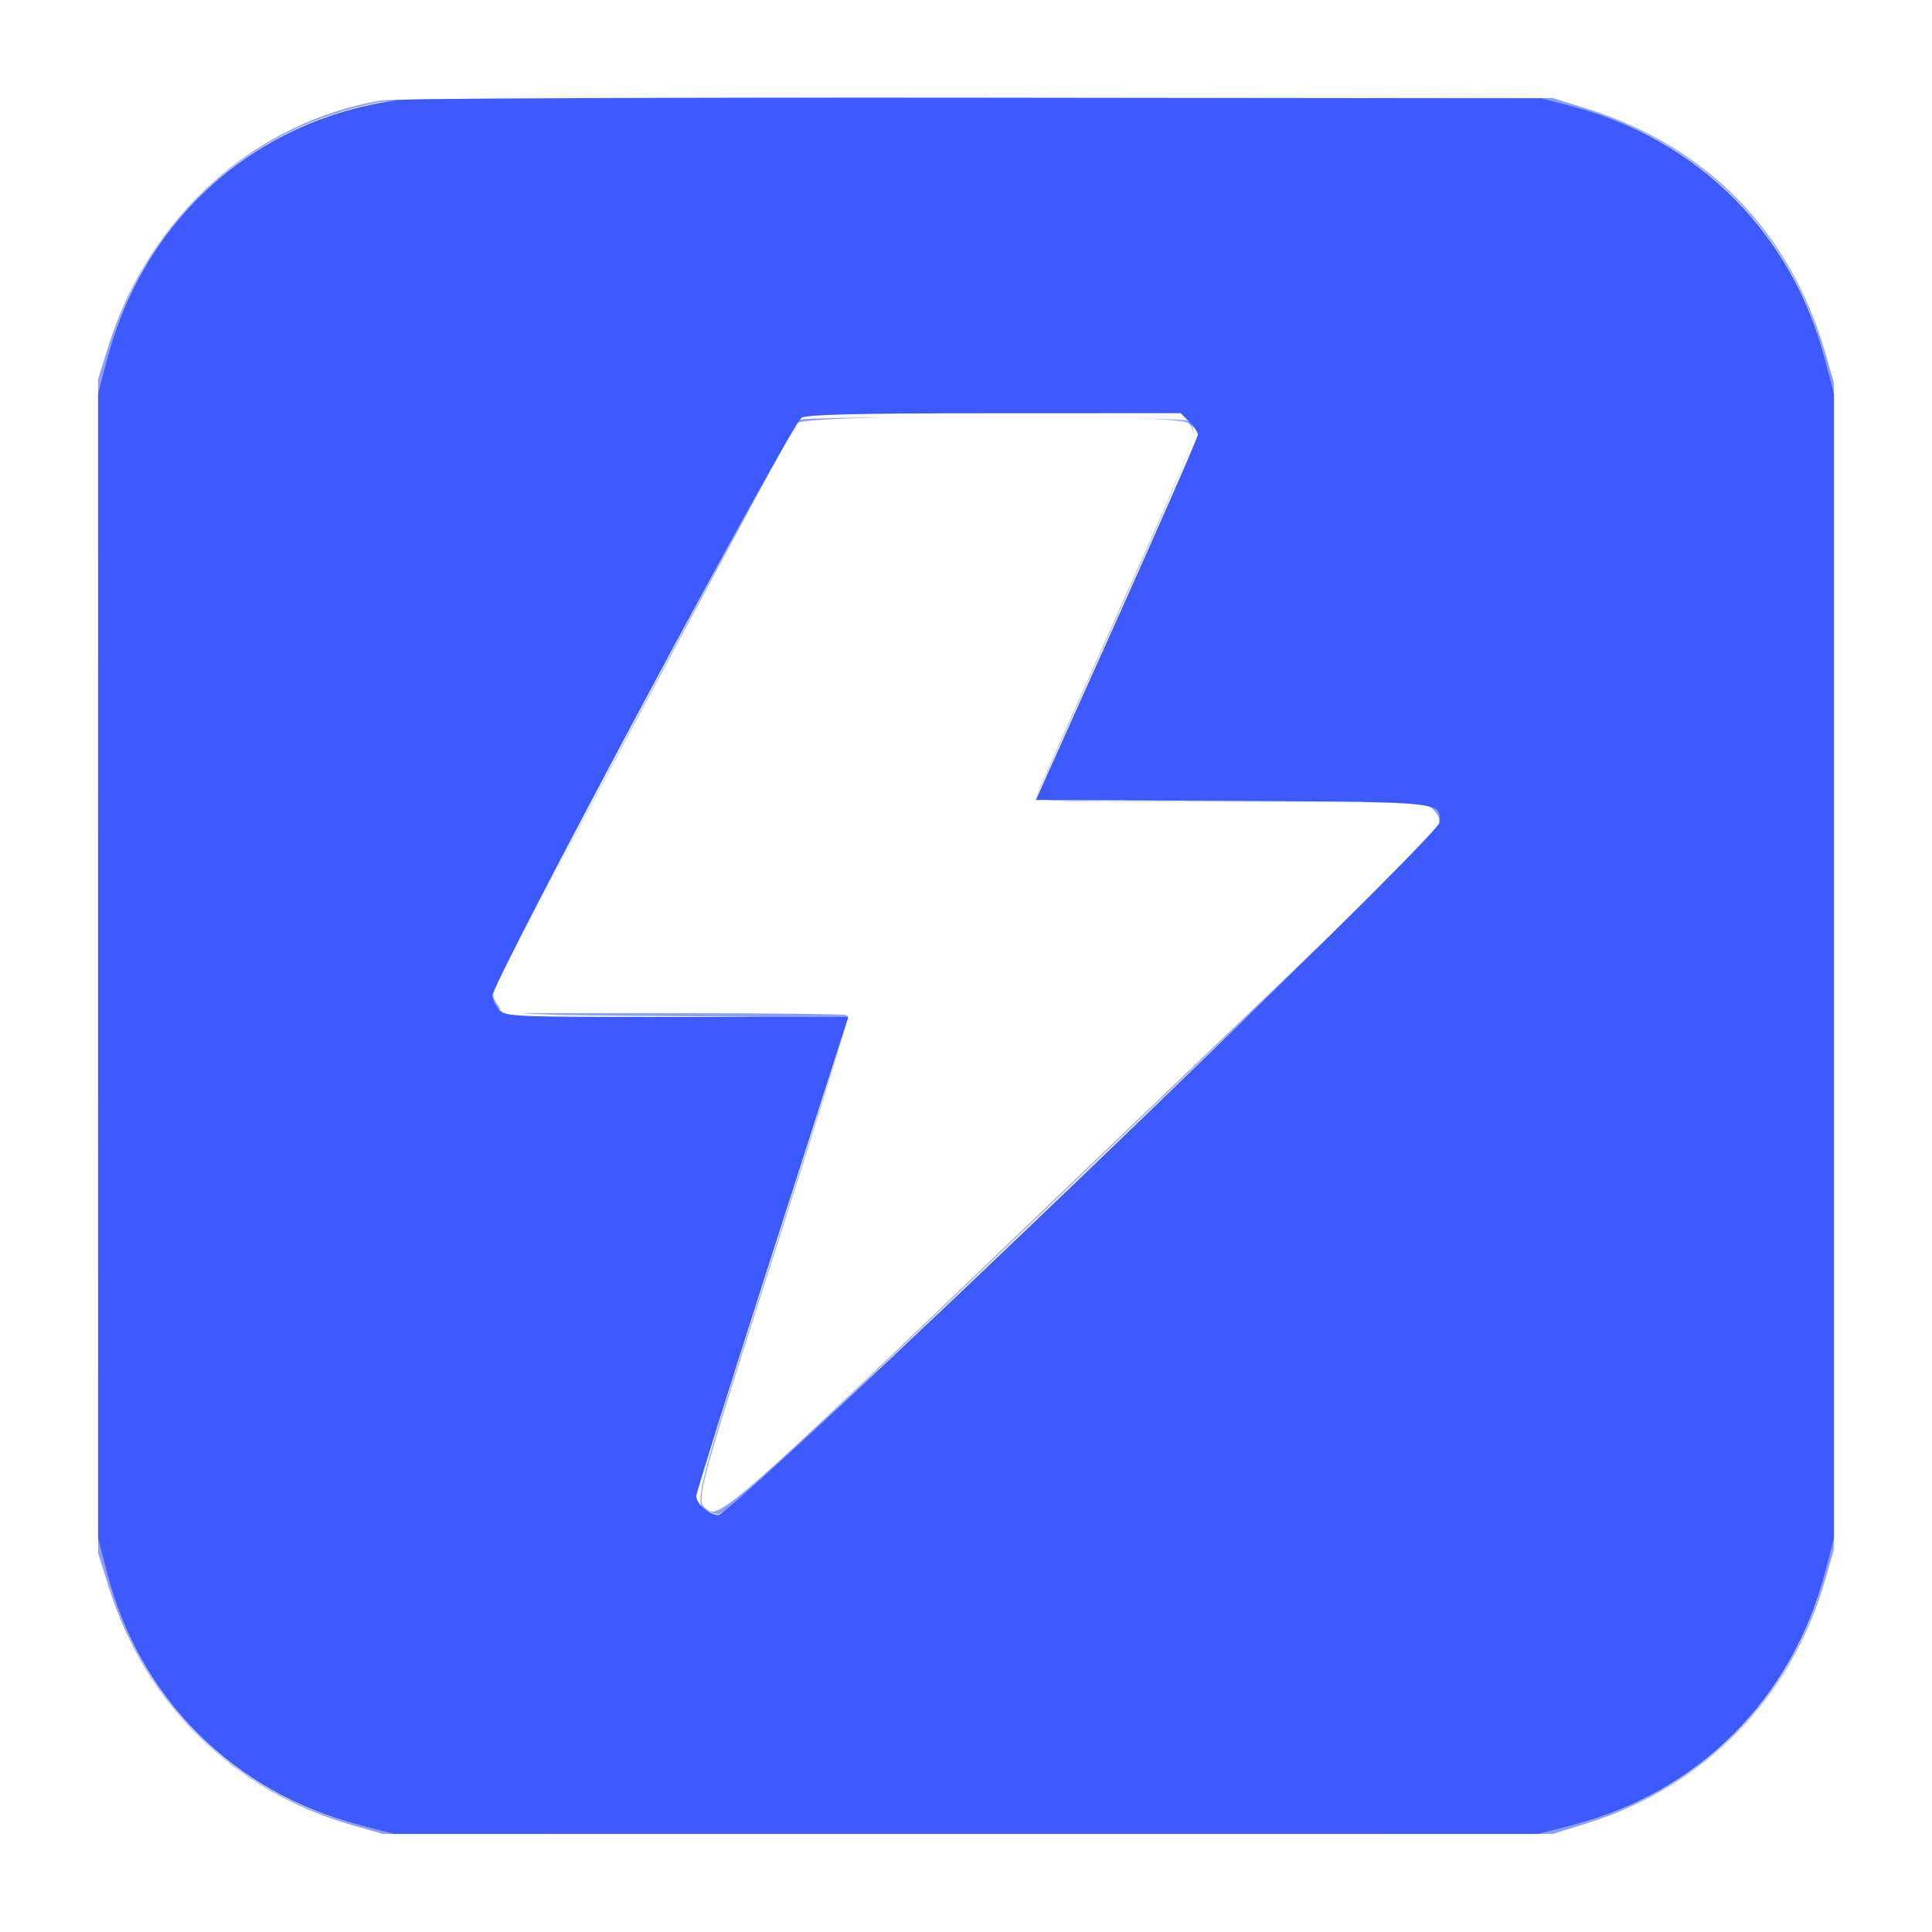
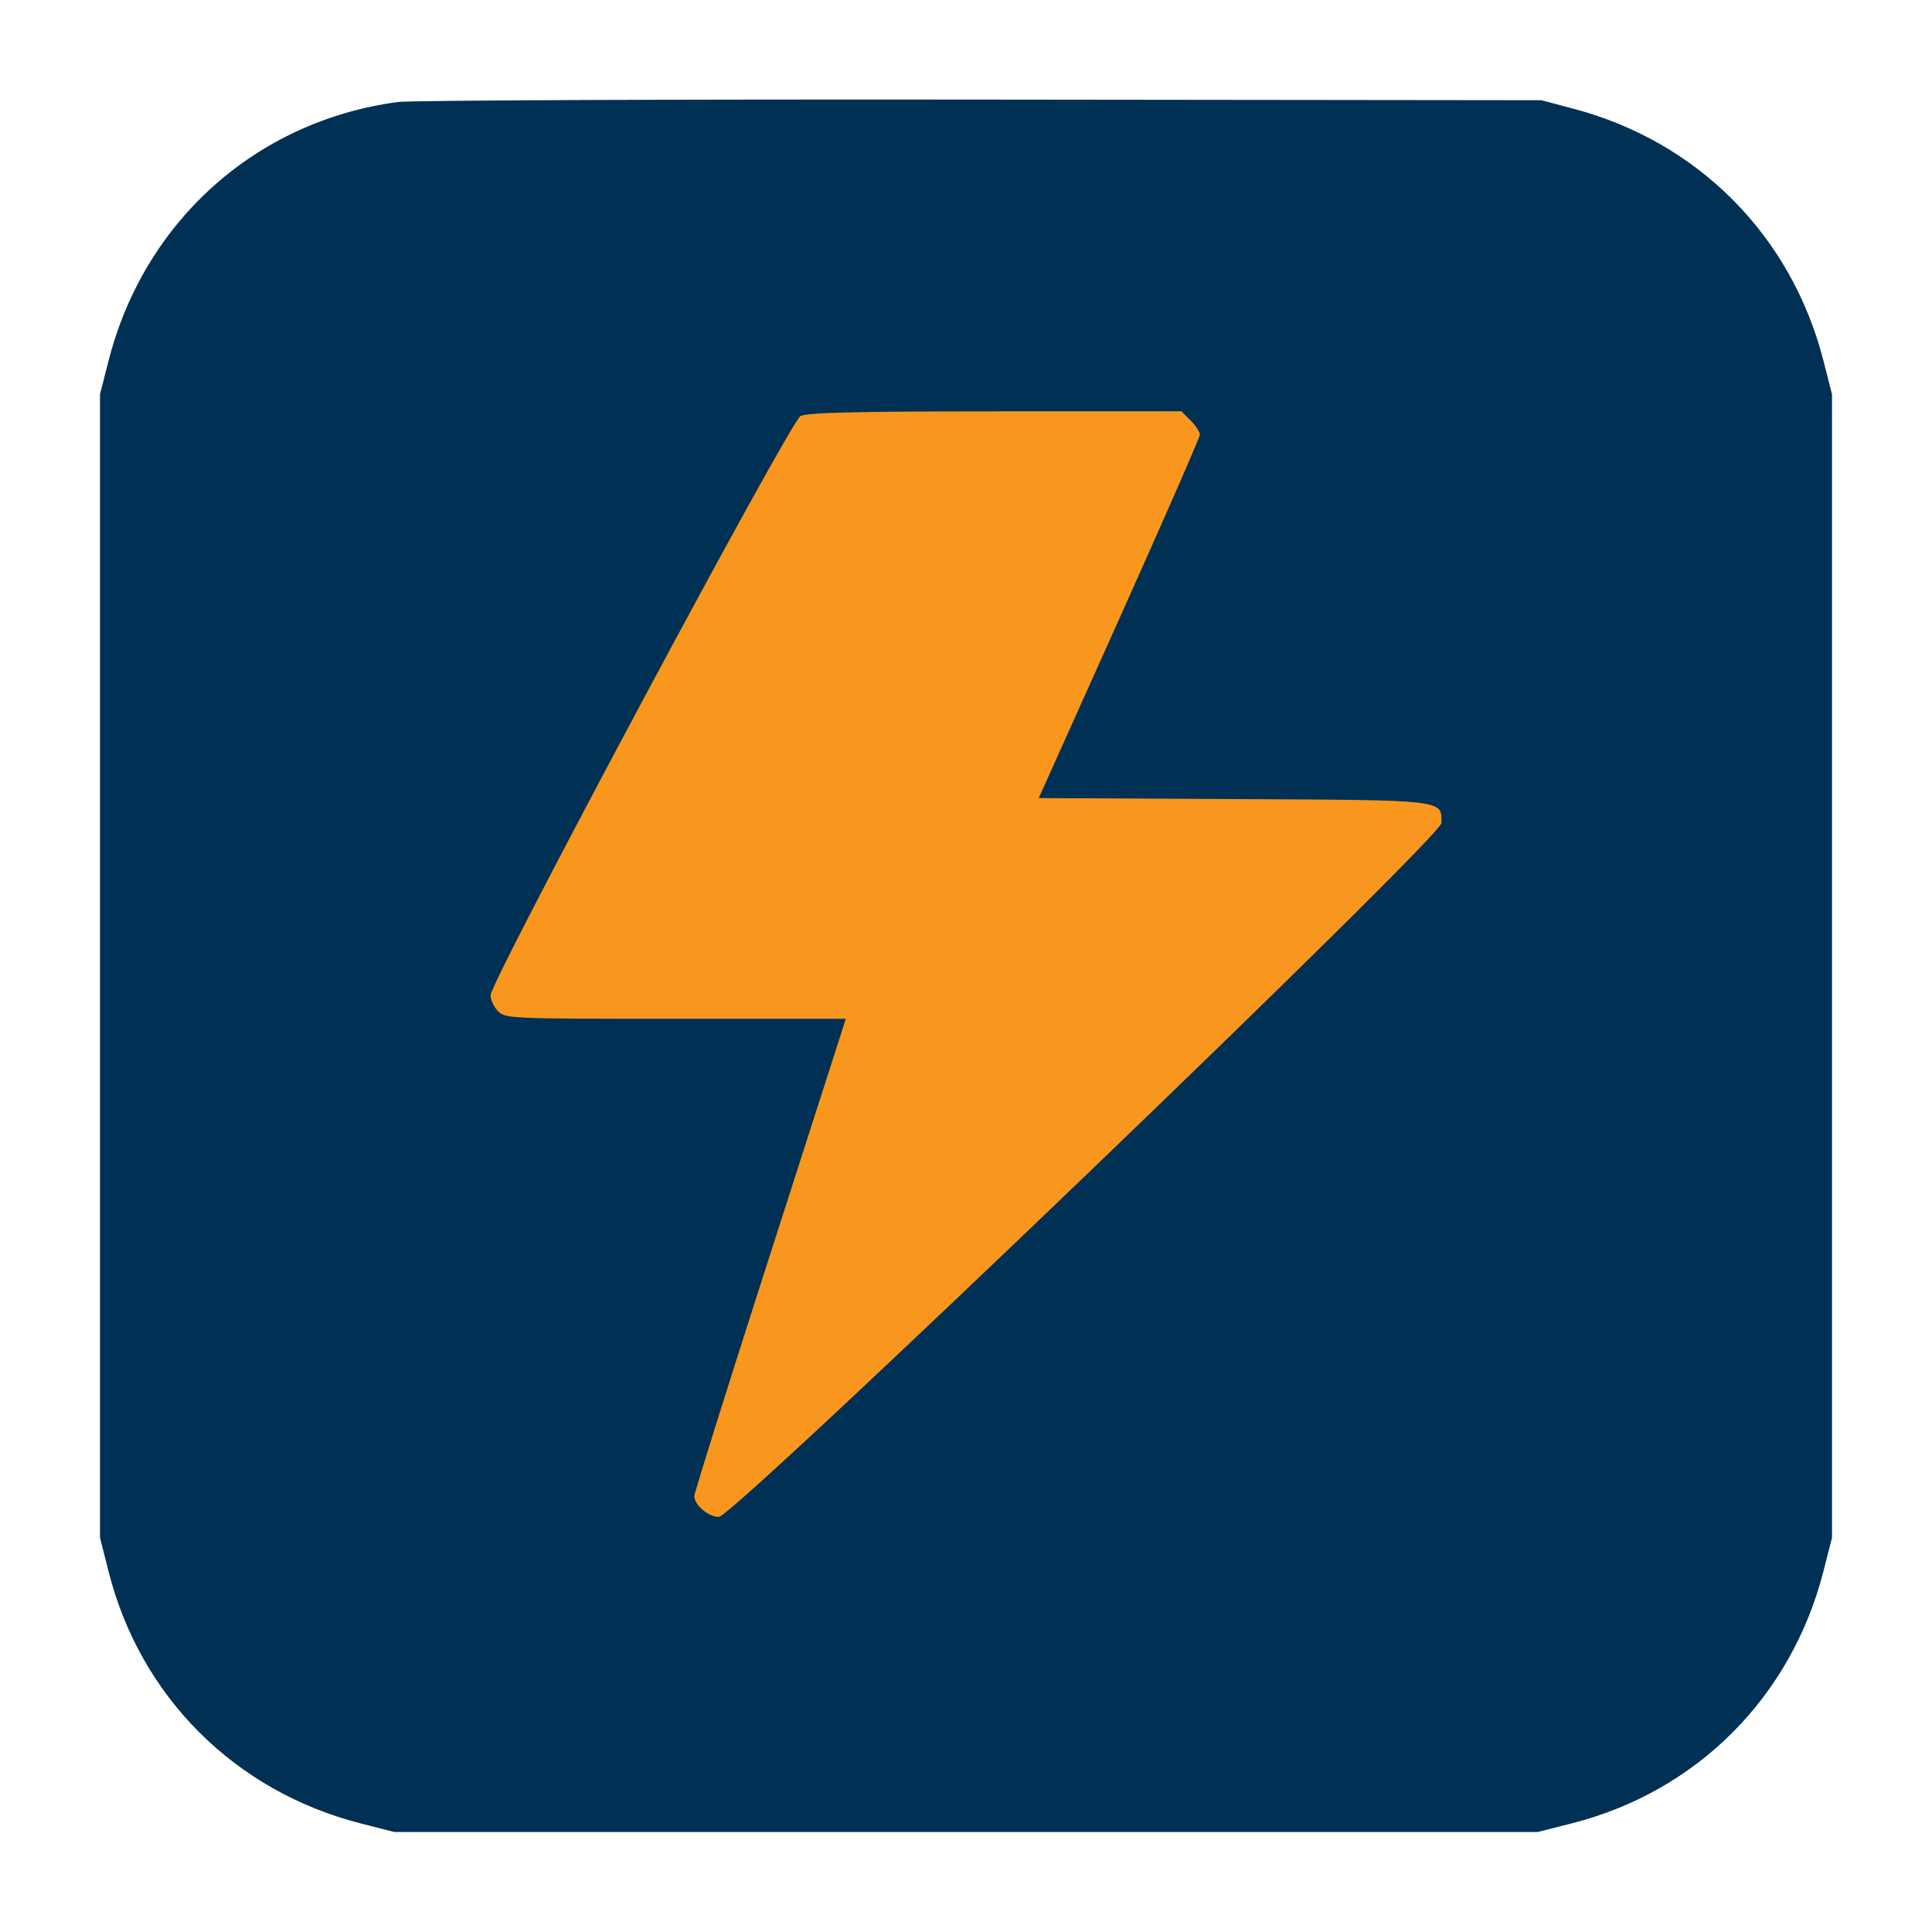
<svg xmlns="http://www.w3.org/2000/svg" viewBox="0 0 512 512">
-   <path fill="#fcfcfc" stroke="#fcfcfc" d="M97.5 27.661c-34.772 7.442-62.74 35.662-69.915 70.547-2.402 11.678-2.407 303.869-.005 315.584 7.192 35.082 35.546 63.436 70.628 70.628 11.694 2.397 303.89 2.397 315.584 0 35.137-7.203 63.389-35.457 70.623-70.628 2.406-11.7 2.406-303.884 0-315.584-7.245-35.226-35.397-63.378-70.623-70.623-11.32-2.328-305.387-2.258-316.292.076m114.206 83.589c-2.469 1.842-80.93 149.829-80.944 152.672-.025 5.05.249 5.078 48.929 5.078 24.92 0 45.309.176 45.309.391 0 .216-9 28.39-20 62.609s-20 63.036-20 64.037c0 2.56 2.701 4.963 5.578 4.963 2.486 0 189.356-177.78 190.785-181.504.784-2.043-.795-5.122-3.32-6.473-1.231-.659-19.924-1.023-52.477-1.023-27.811 0-50.566-.365-50.566-.811 0-.446 9.45-21.853 21-47.57 11.55-25.718 21-47.603 21-48.633 0-4.904-.893-4.986-54.031-4.986-38.109 0-49.975.289-51.263 1.25" fill-rule="evenodd" />
-   <path fill="#8C9EFF" stroke="#8C9EFF" d="M101.164 27.11c-33.417 5.625-61.251 30.631-71.907 64.602L26.5 100.5v311l2.804 8.951c9.7 30.967 33.086 53.827 64.196 62.754l8 2.295h310l8.951-2.804c30.97-9.701 53.826-33.082 62.754-64.196l2.295-8v-309l-2.287-7.895c-9.255-31.953-31.201-54.398-62.916-64.346L411.5 26.5 259 26.356c-86.273-.081-154.817.246-157.836.754m109.597 84.64c-1.393 1.573-72.409 134.383-78.561 146.919-2.432 4.954-2.467 5.275-.845 7.75l1.691 2.581h45.31c24.921 0 45.538.228 45.817.506.278.278-8.422 28.242-19.334 62.143-19.911 61.86-21.053 66.098-18.404 68.297 4.346 3.607 3.811 4.076 94.637-82.946 47.933-45.925 90.251-86.426 94.039-90.001 7.415-6.998 8.364-9.524 4.889-12.999-1.948-1.948-3.333-2-53.607-2-48.738 0-51.57-.097-50.937-1.75.368-.963 9.866-22.232 21.107-47.265 21.108-47.01 21.67-48.559 18.608-51.33-2.886-2.612-102.094-2.521-104.41.095" fill-rule="evenodd" />
-   <path fill="#fcfcfb" stroke="#fcfcfb" d="M100.849 27.564C63.296 34.36 34.088 63.88 27.492 101.705c-2.238 12.835-2.238 295.755 0 308.59 6.658 38.18 36.015 67.552 74.167 74.205 12.877 2.245 295.763 2.253 308.636.008 38.18-6.658 67.552-36.015 74.205-74.167 2.252-12.915 2.252-295.767 0-308.682-6.662-38.2-35.977-67.5-74.205-74.167-12.284-2.142-297.577-2.076-309.446.072m110.405 83.258C209.466 111.957 130 261.601 130 263.832c0 5.603.34 5.644 49.104 5.948 24.693.153 44.896.562 44.896.908 0 .345-9.028 28.719-20.061 63.052-21.851 67.993-21.352 65.725-14.917 67.767 3.171 1.006.868 3.113 94.478-86.45 102.407-97.981 98.5-94.121 98.5-97.314 0-5.866 1.185-5.743-55.436-5.743-41.034 0-51.669-.259-51.255-1.25.287-.687 9.786-21.851 21.107-47.03 20.704-46.045 22.353-50.703 18.65-52.685-2.305-1.233-101.883-1.438-103.812-.213" fill-rule="evenodd" />
-   <path fill="#3D5AFE" stroke="#3D5AFE" d="M105.472 27.028c-37.58 5.002-67.274 31.577-76.729 68.671L26.5 104.5v303l2.282 9c8.425 33.222 33.502 58.239 66.917 66.757l8.801 2.243h303l9-2.282c33.222-8.425 58.239-33.502 66.757-66.917l2.243-8.801v-303l-2.243-8.801C474.801 62.528 450.102 37.594 417 28.814l-8.5-2.254-148.5-.168c-81.675-.091-151.213.194-154.528.636m106.662 83.237c-2.765 1.444-82.115 149.738-82.127 153.485-.004 1.238.893 3.15 1.993 4.25 1.941 1.941 3.333 2 47.067 2h45.068l-.706 2.25c-.388 1.238-9.419 29.346-20.067 62.463C192.713 367.83 184 395.618 184 396.463c0 2.364 3.714 5.537 6.48 5.537C194.473 402 382 221.933 382 218.098c0-6.227 1.51-6.054-55.178-6.339l-51.541-.259L296.62 164c11.736-26.125 21.347-48.083 21.359-48.795.012-.713-1.084-2.4-2.434-3.75L313.091 109l-49.296.015c-37.154.011-49.878.319-51.661 1.25" fill-rule="evenodd" />
+   <rect x="110" y="90" width="300" height="330" fill="#F8961D" />
+   <path fill="#003054" fill-rule="evenodd" d="M105.472 27.028c-37.58 5.002-67.274 31.577-76.729 68.671L26.5 104.5v303l2.282 9c8.425 33.222 33.502 58.239 66.917 66.757l8.801 2.243h303l9-2.282c33.222-8.425 58.239-33.502 66.757-66.917l2.243-8.801v-303l-2.243-8.801C474.801 62.528 450.102 37.594 417 28.814l-8.5-2.254-148.5-.168c-81.675-.091-151.213.194-154.528.636m106.662 83.237c-2.765 1.444-82.115 149.738-82.127 153.485-.004 1.238.893 3.15 1.993 4.25 1.941 1.941 3.333 2 47.067 2h45.068l-.706 2.25c-.388 1.238-9.419 29.346-20.067 62.463C192.713 367.83 184 395.618 184 396.463c0 2.364 3.714 5.537 6.48 5.537C194.473 402 382 221.933 382 218.098c0-6.227 1.51-6.054-55.178-6.339l-51.541-.259L296.62 164c11.736-26.125 21.347-48.083 21.359-48.795.012-.713-1.084-2.4-2.434-3.75L313.091 109l-49.296.015c-37.154.011-49.878.319-51.661 1.25" />
</svg>
